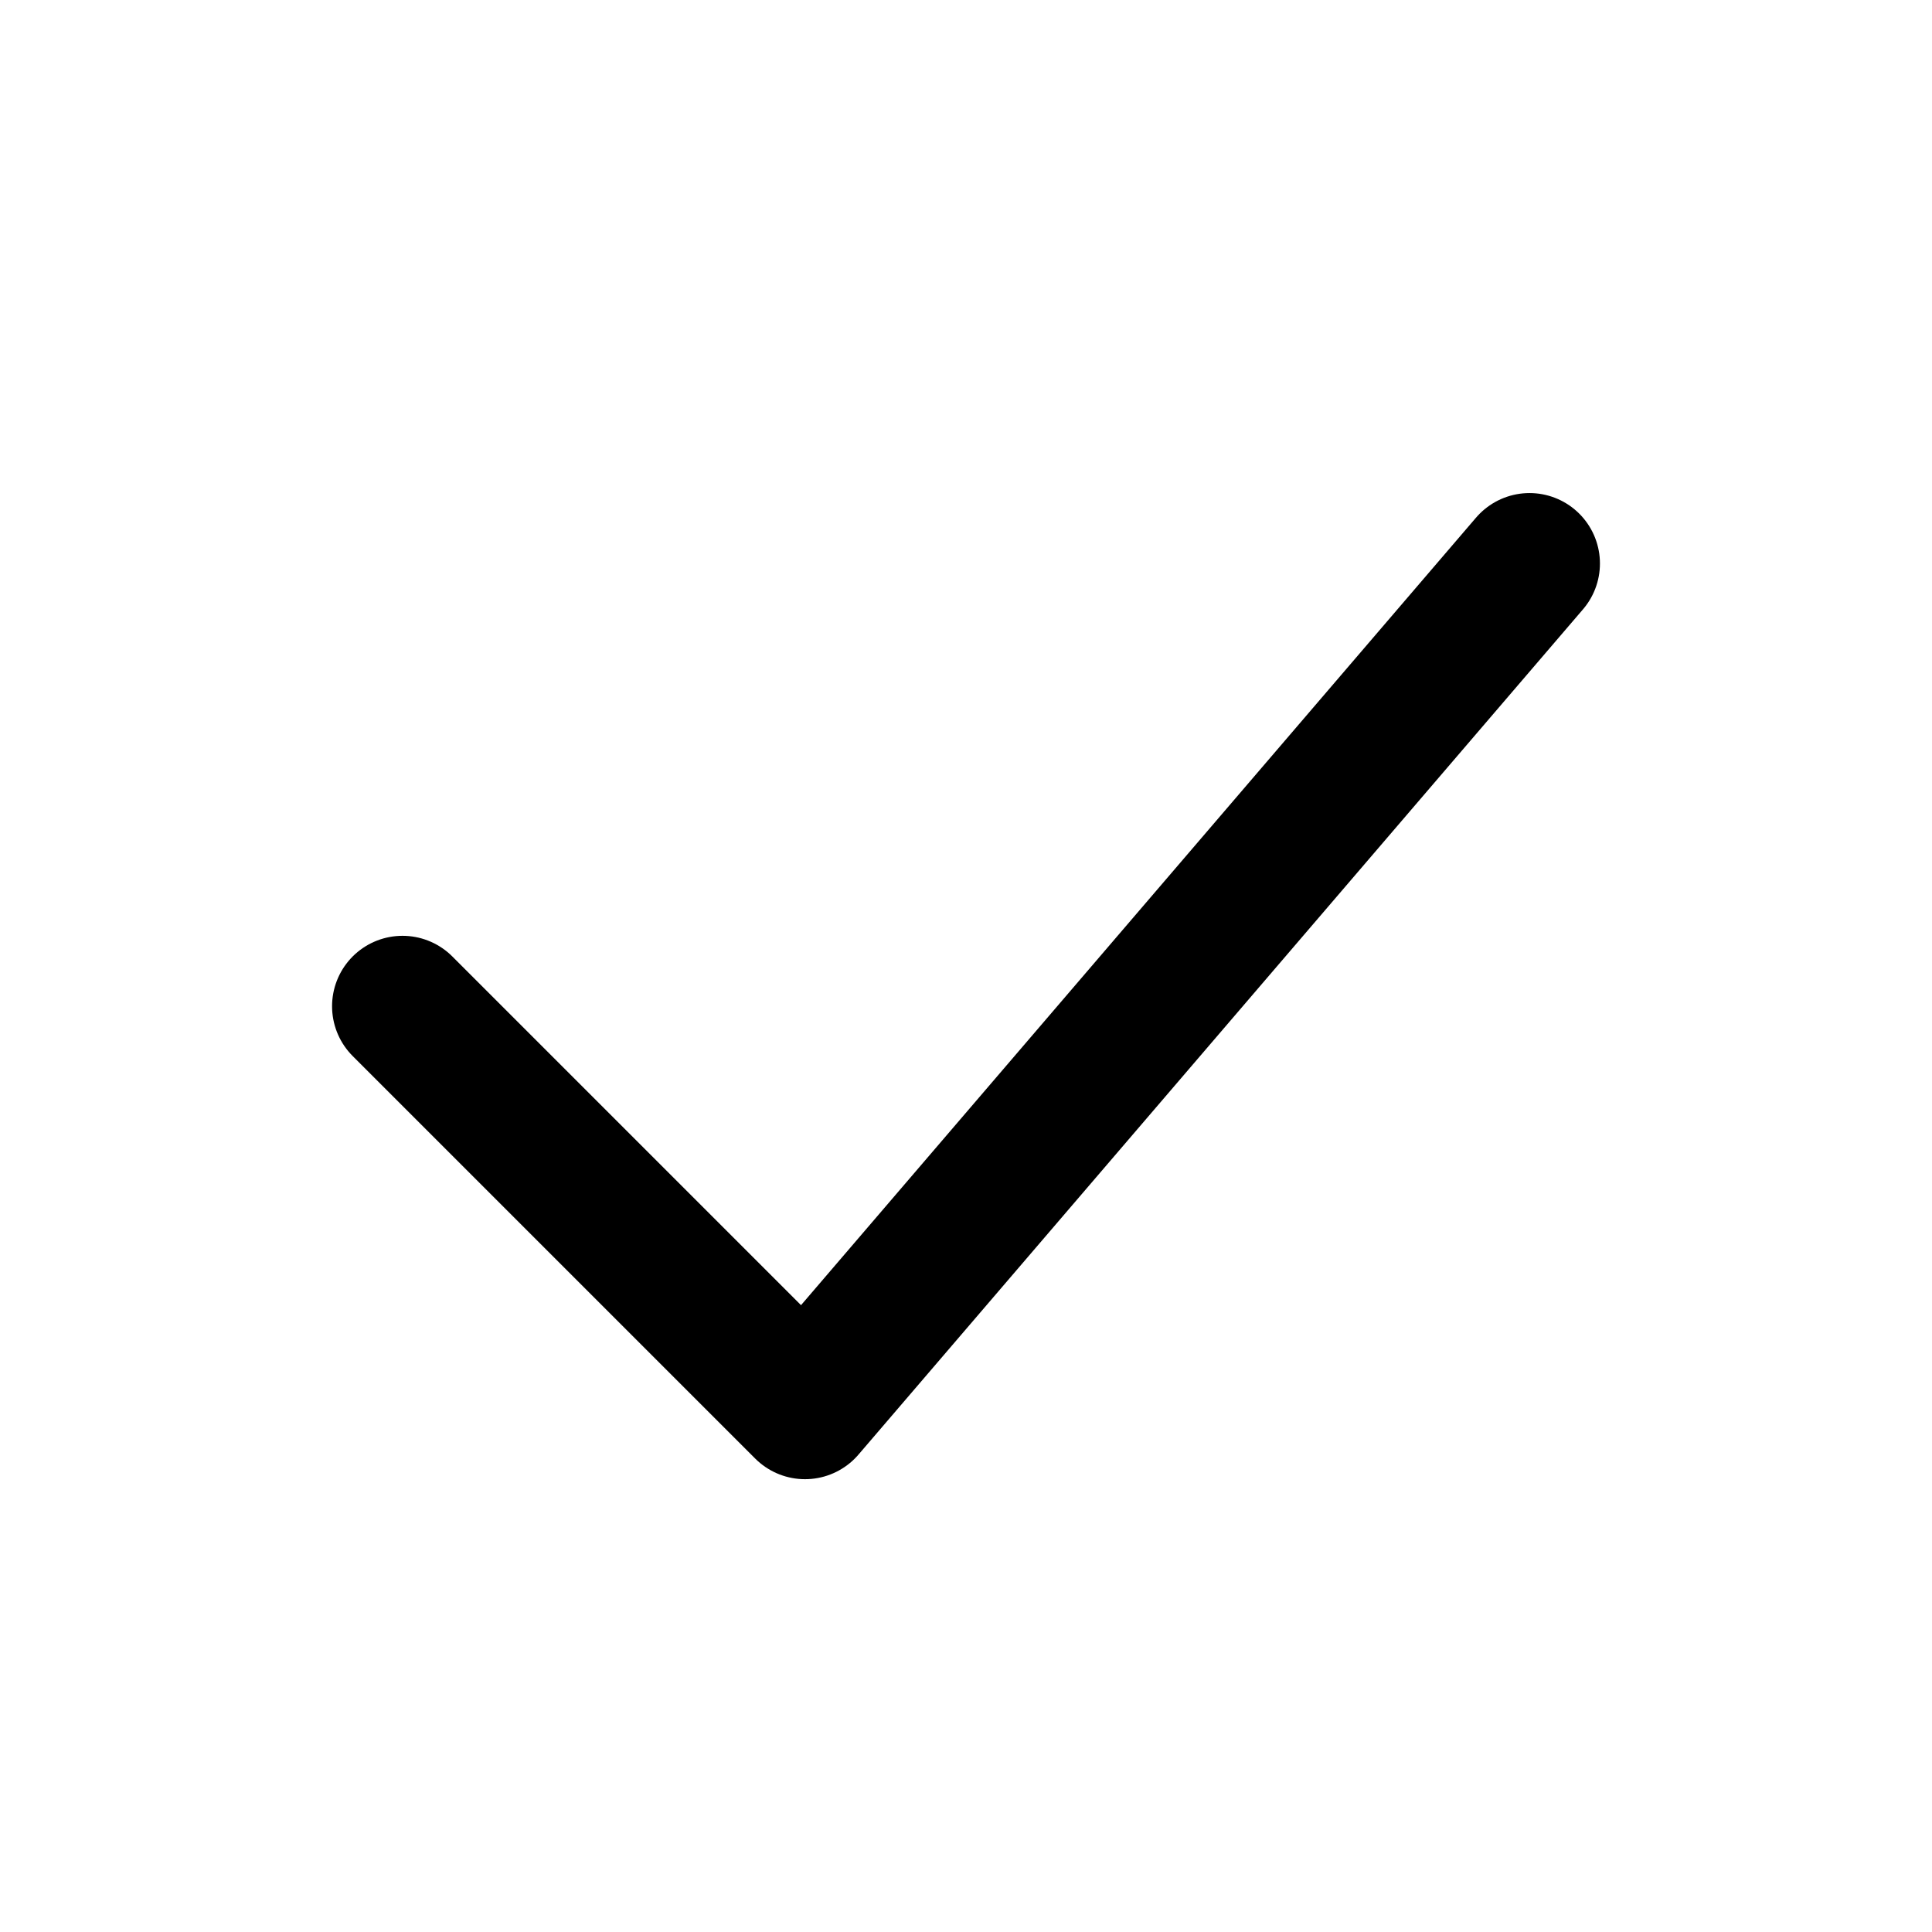
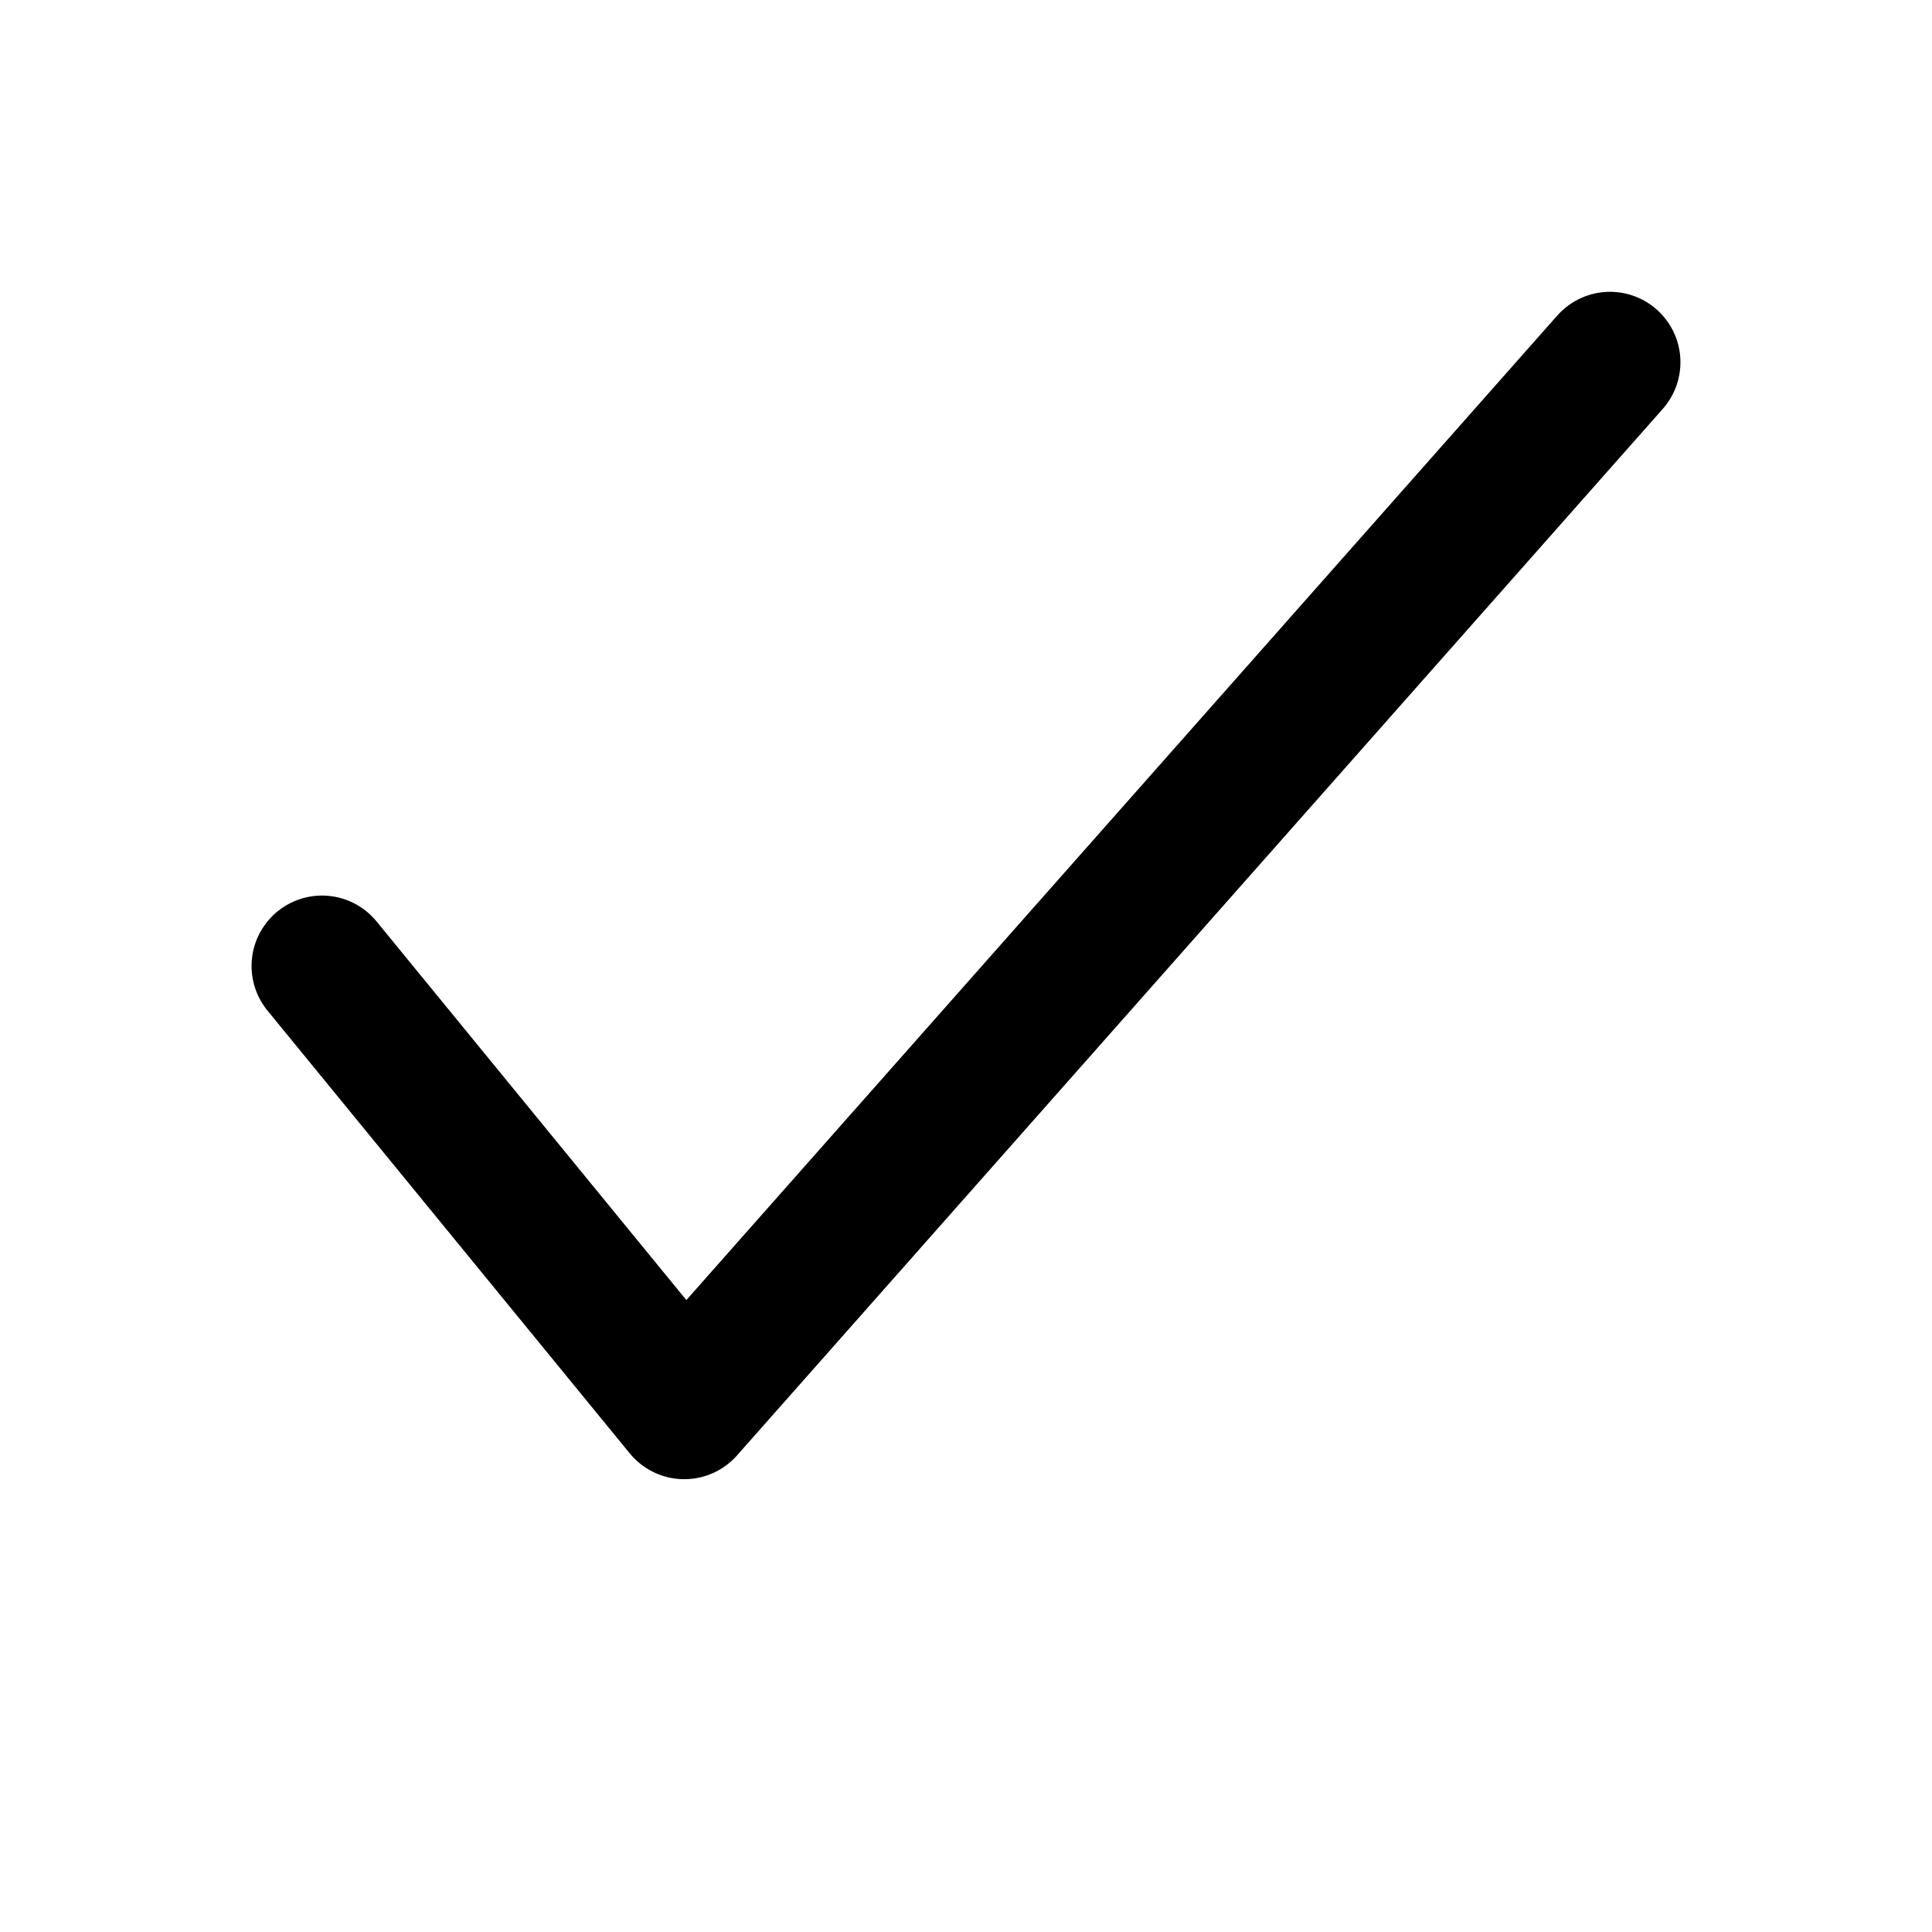
<svg xmlns="http://www.w3.org/2000/svg" viewBox="0 0 24 24" fill="none" stroke="currentColor" stroke-width="1.75" stroke-linecap="round" stroke-linejoin="round">
-   <path d="M5 12.5 L10 17.5 L19 7" />
+   <path d="M4 12 L8.5 17.5 L20 4.5" />
</svg>
